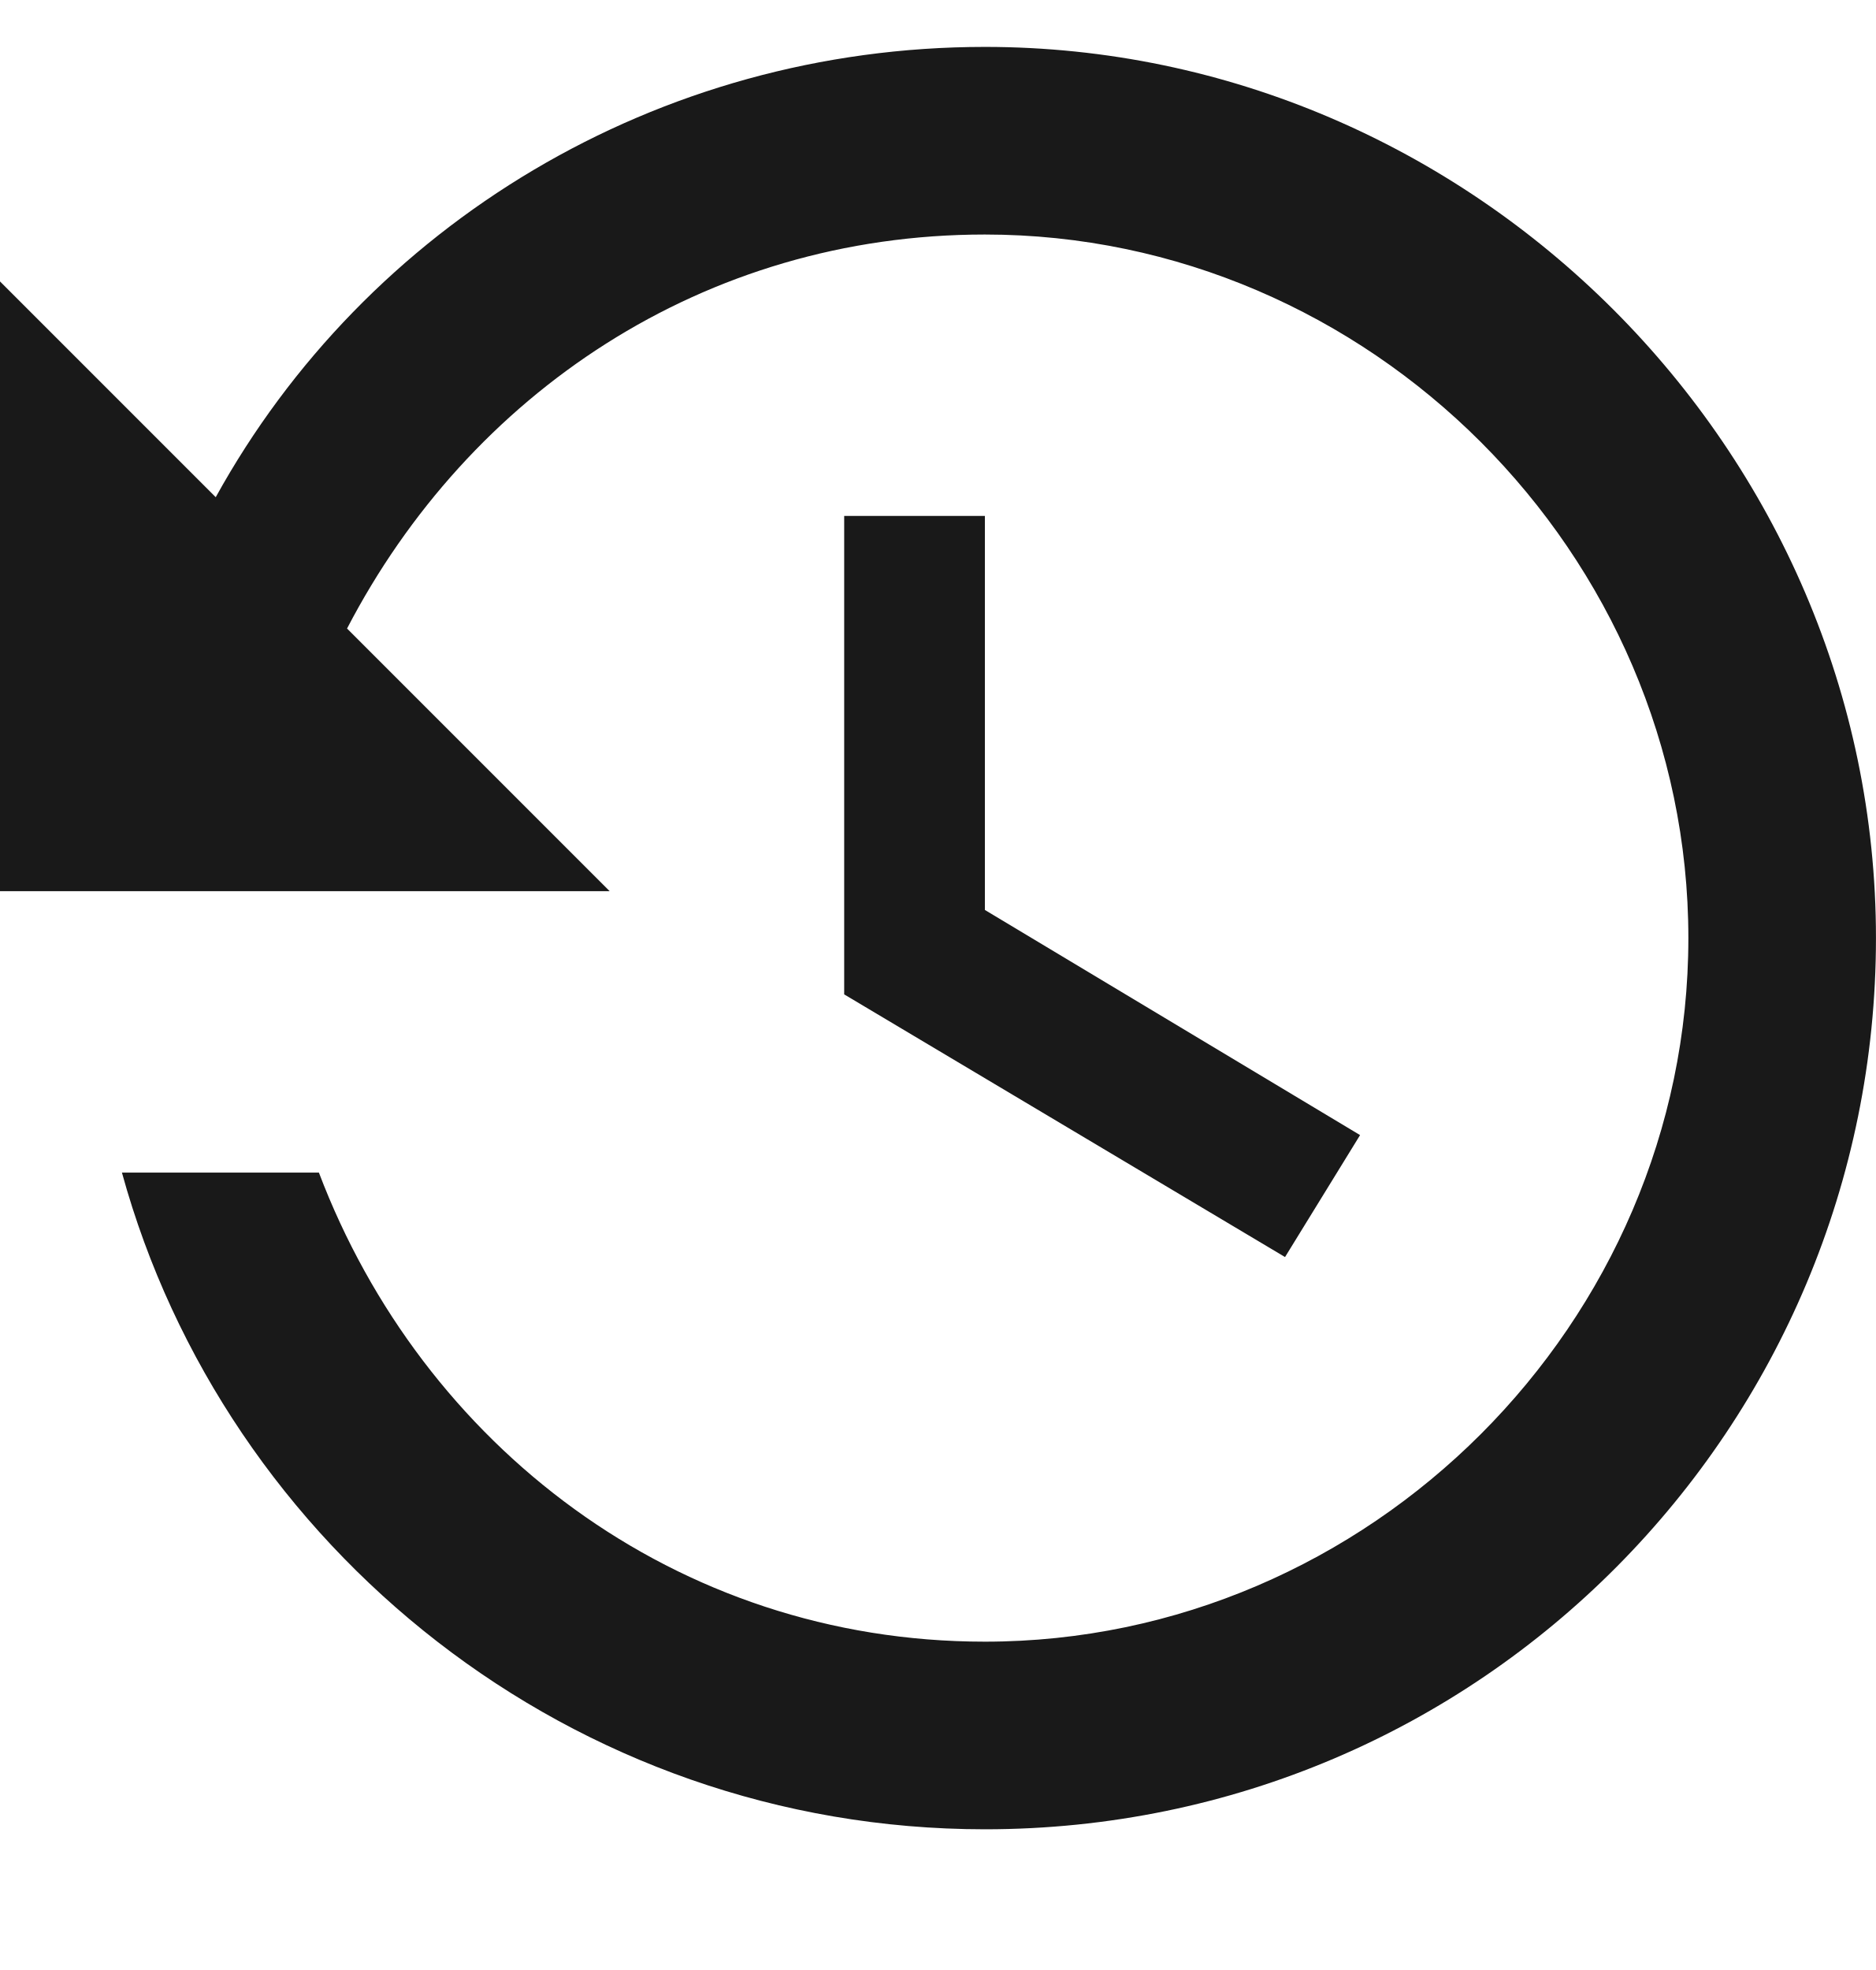
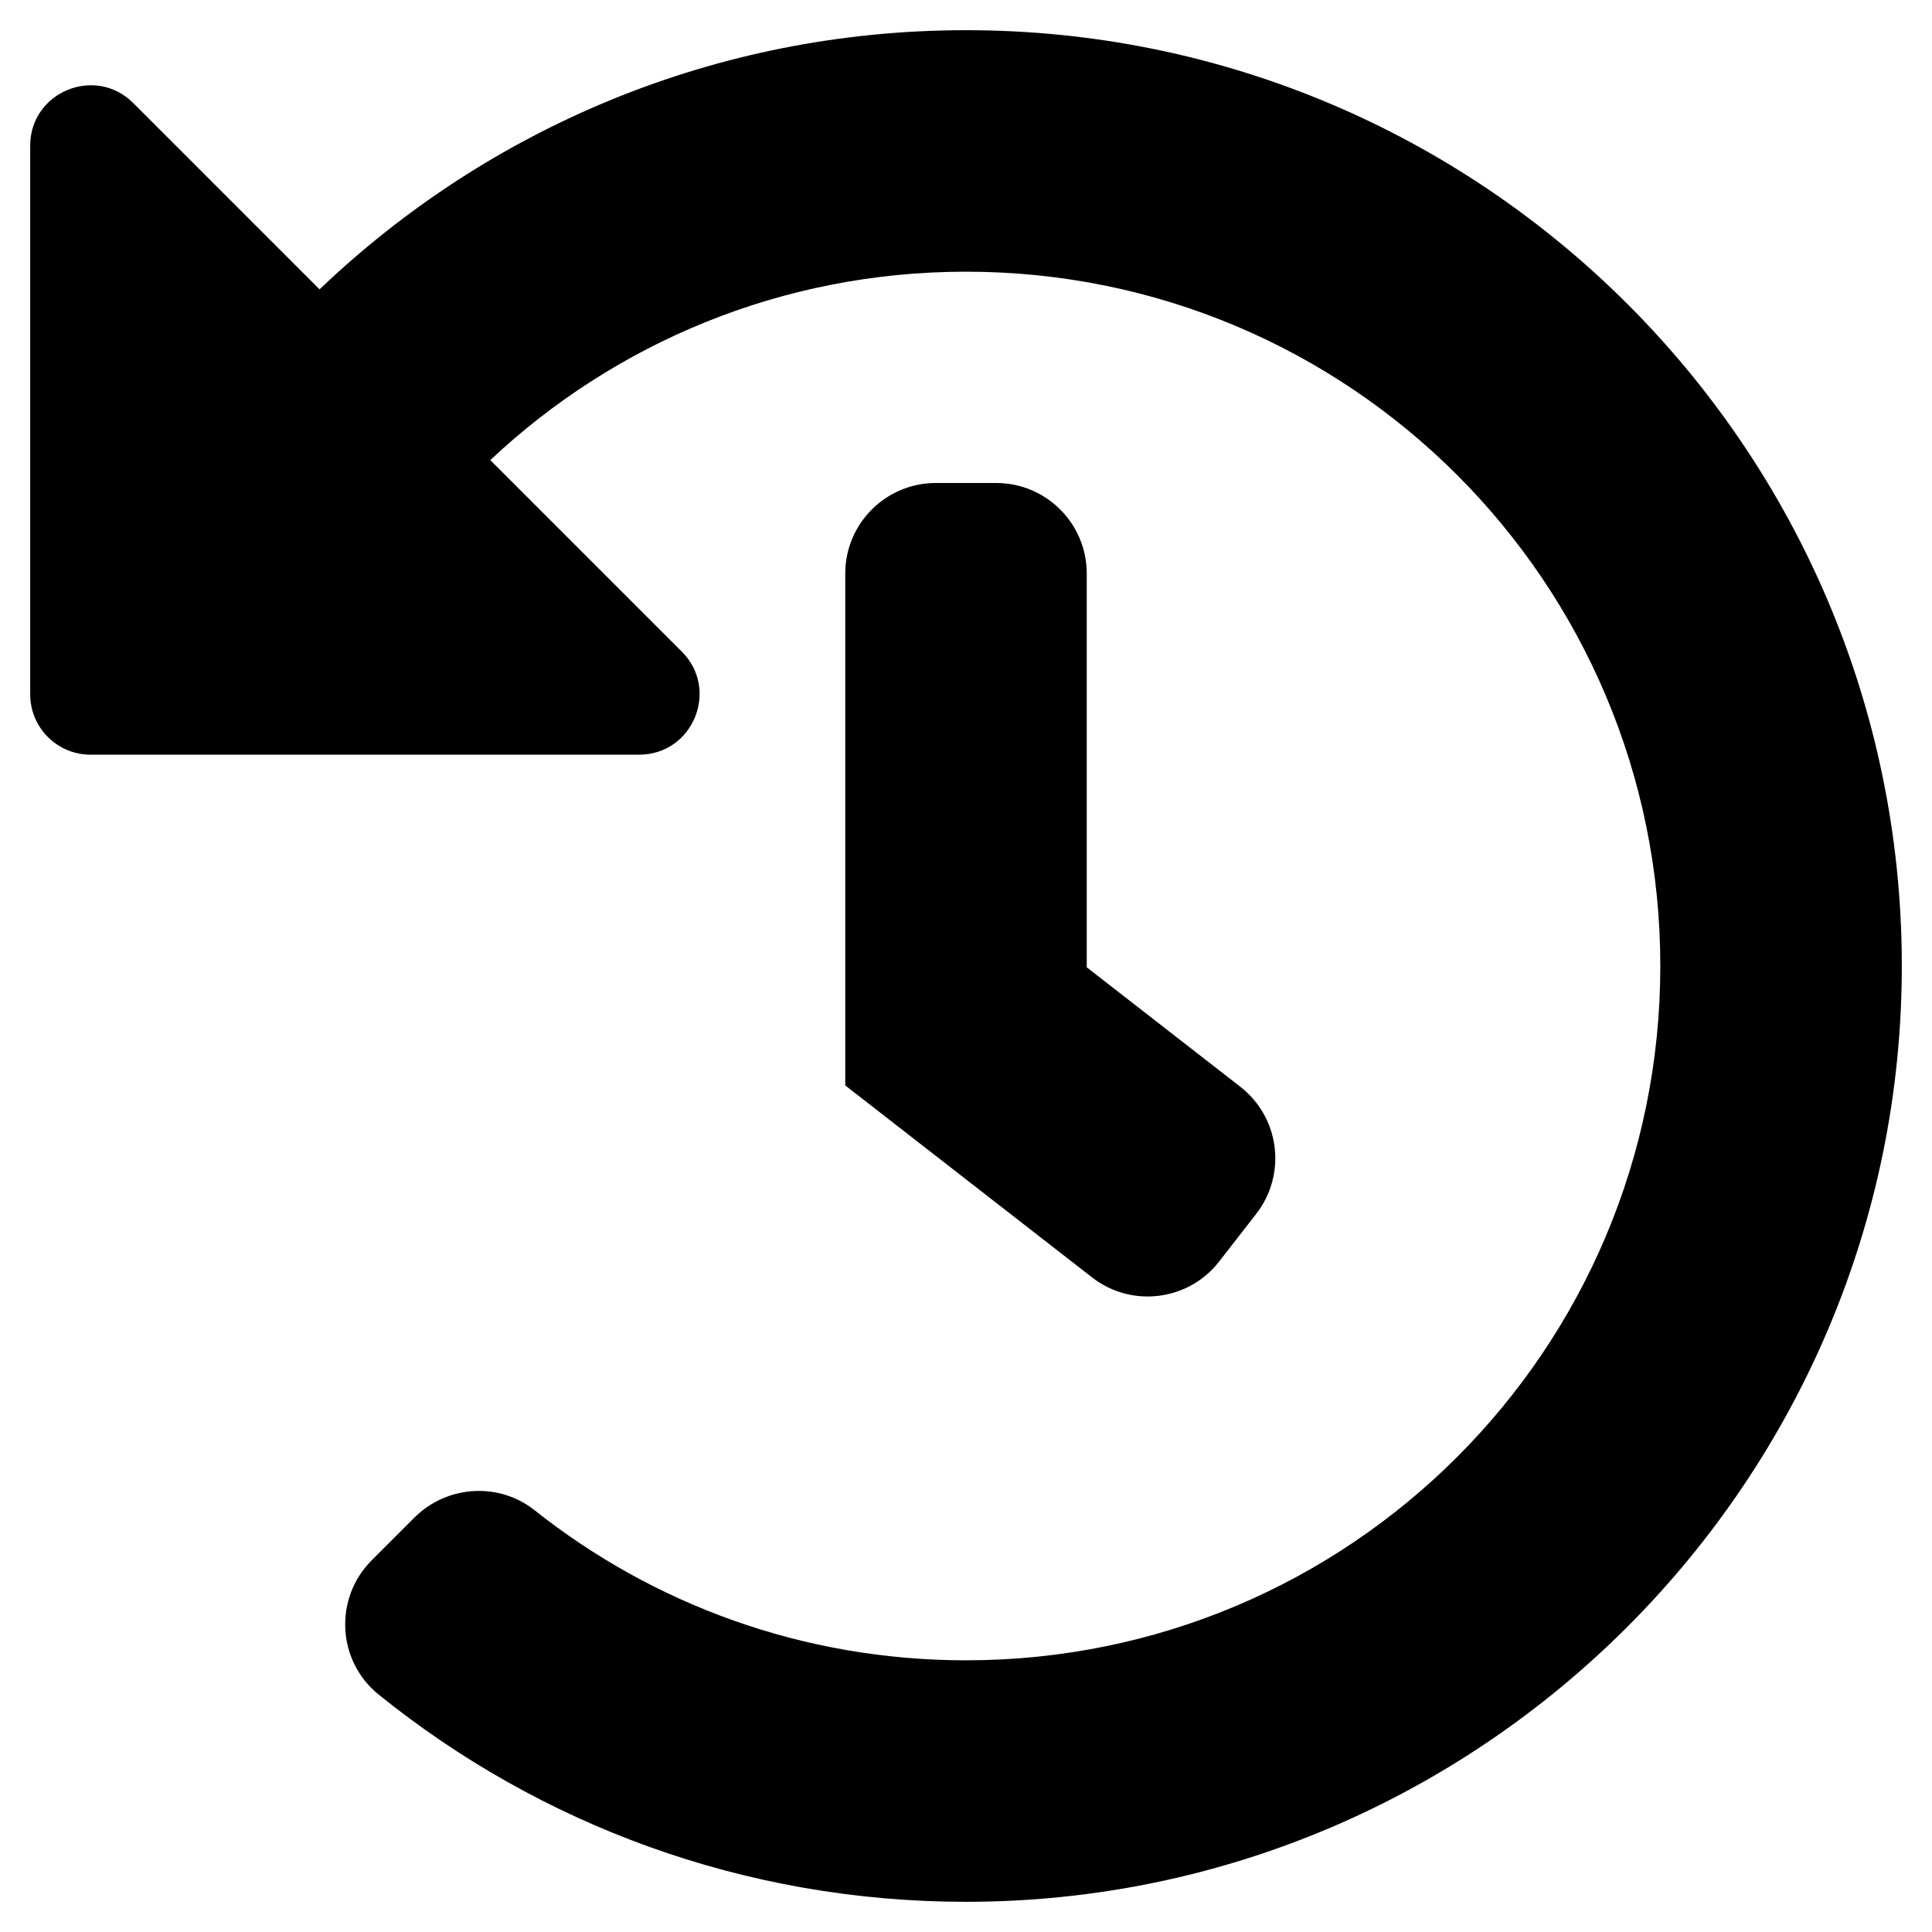
- <svg xmlns="http://www.w3.org/2000/svg" height="21px" version="1.1" viewBox="0 0 20 21" width="20px">
-   <defs />
-   <g fill="none" fill-rule="evenodd" id="Page-1" stroke="none" stroke-width="1">
-     <g fill="#000000" id="Core" opacity="0.9" transform="translate(-464, -254)">
-       <g id="history" transform="translate(464, 254.5)">
-         <path d="M10.5,0 C7,0 3.9,1.9 2.3,4.8 L0,2.5 L0,9 L6.5,9 L3.7,6.2 C5,3.7 7.5,2 10.5,2 C14.6,2 18,5.4 18,9.5 C18,13.6 14.6,17 10.5,17 C7.2,17 4.5,14.9 3.4,12 L1.3,12 C2.4,16 6.1,19 10.5,19 C15.8,19 20,14.7 20,9.5 C20,4.3 15.7,0 10.5,0 L10.5,0 Z M9,5 L9,10.1 L13.7,12.9 L14.5,11.6 L10.5,9.2 L10.5,5 L9,5 L9,5 Z" id="Shape" />
-       </g>
-     </g>
-   </g>
+ <svg xmlns="http://www.w3.org/2000/svg" viewBox="0 0 512 512">
+   <path d="M504 255.531c.253 136.64-111.18 248.372-247.82 248.468-59.015.042-113.223-20.53-155.822-54.911-11.077-8.94-11.905-25.541-1.839-35.607l11.267-11.267c8.609-8.609 22.353-9.551 31.891-1.984C173.062 425.135 212.781 440 256 440c101.705 0 184-82.311 184-184 0-101.705-82.311-184-184-184-48.814 0-93.149 18.969-126.068 49.932l50.754 50.754c10.08 10.08 2.941 27.314-11.313 27.314H24c-8.837 0-16-7.163-16-16V38.627c0-14.254 17.234-21.393 27.314-11.314l49.372 49.372C129.209 34.136 189.552 8 256 8c136.81 0 247.747 110.78 248 247.531zm-180.912 78.784l9.823-12.63c8.138-10.463 6.253-25.542-4.21-33.679L288 256.349V152c0-13.255-10.745-24-24-24h-16c-13.255 0-24 10.745-24 24v135.651l65.409 50.874c10.463 8.137 25.541 6.253 33.679-4.21z" />
</svg>
